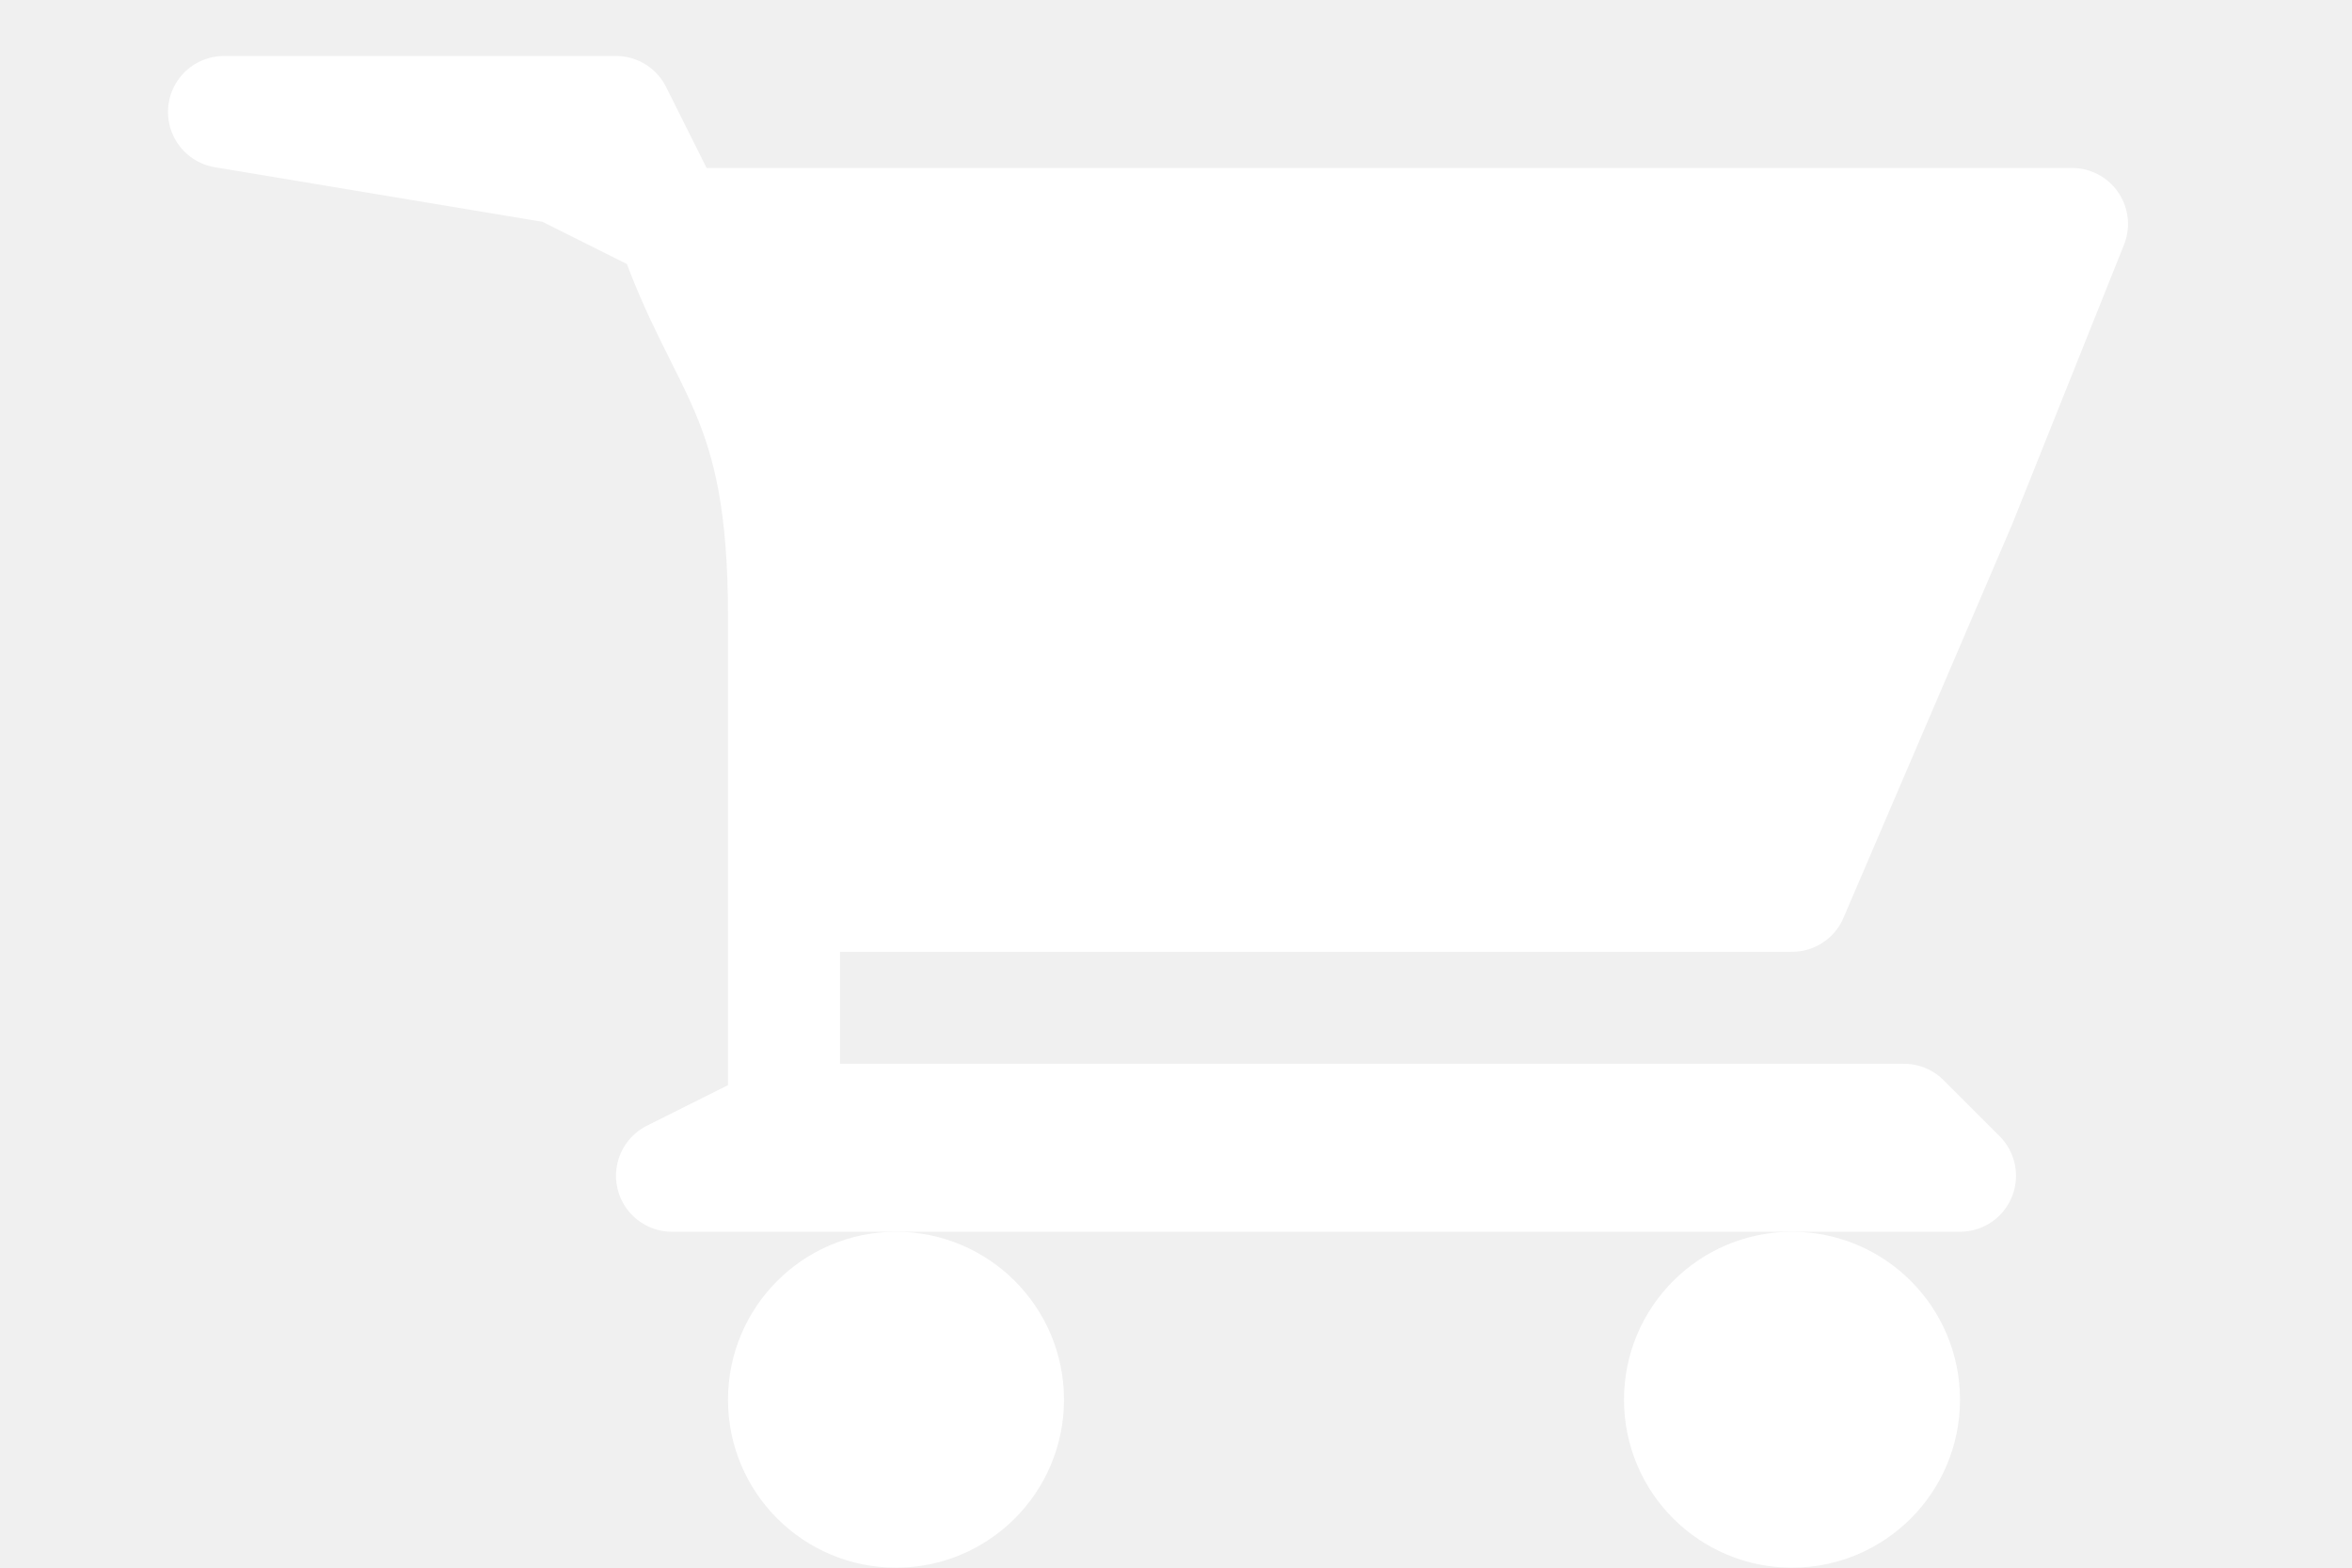
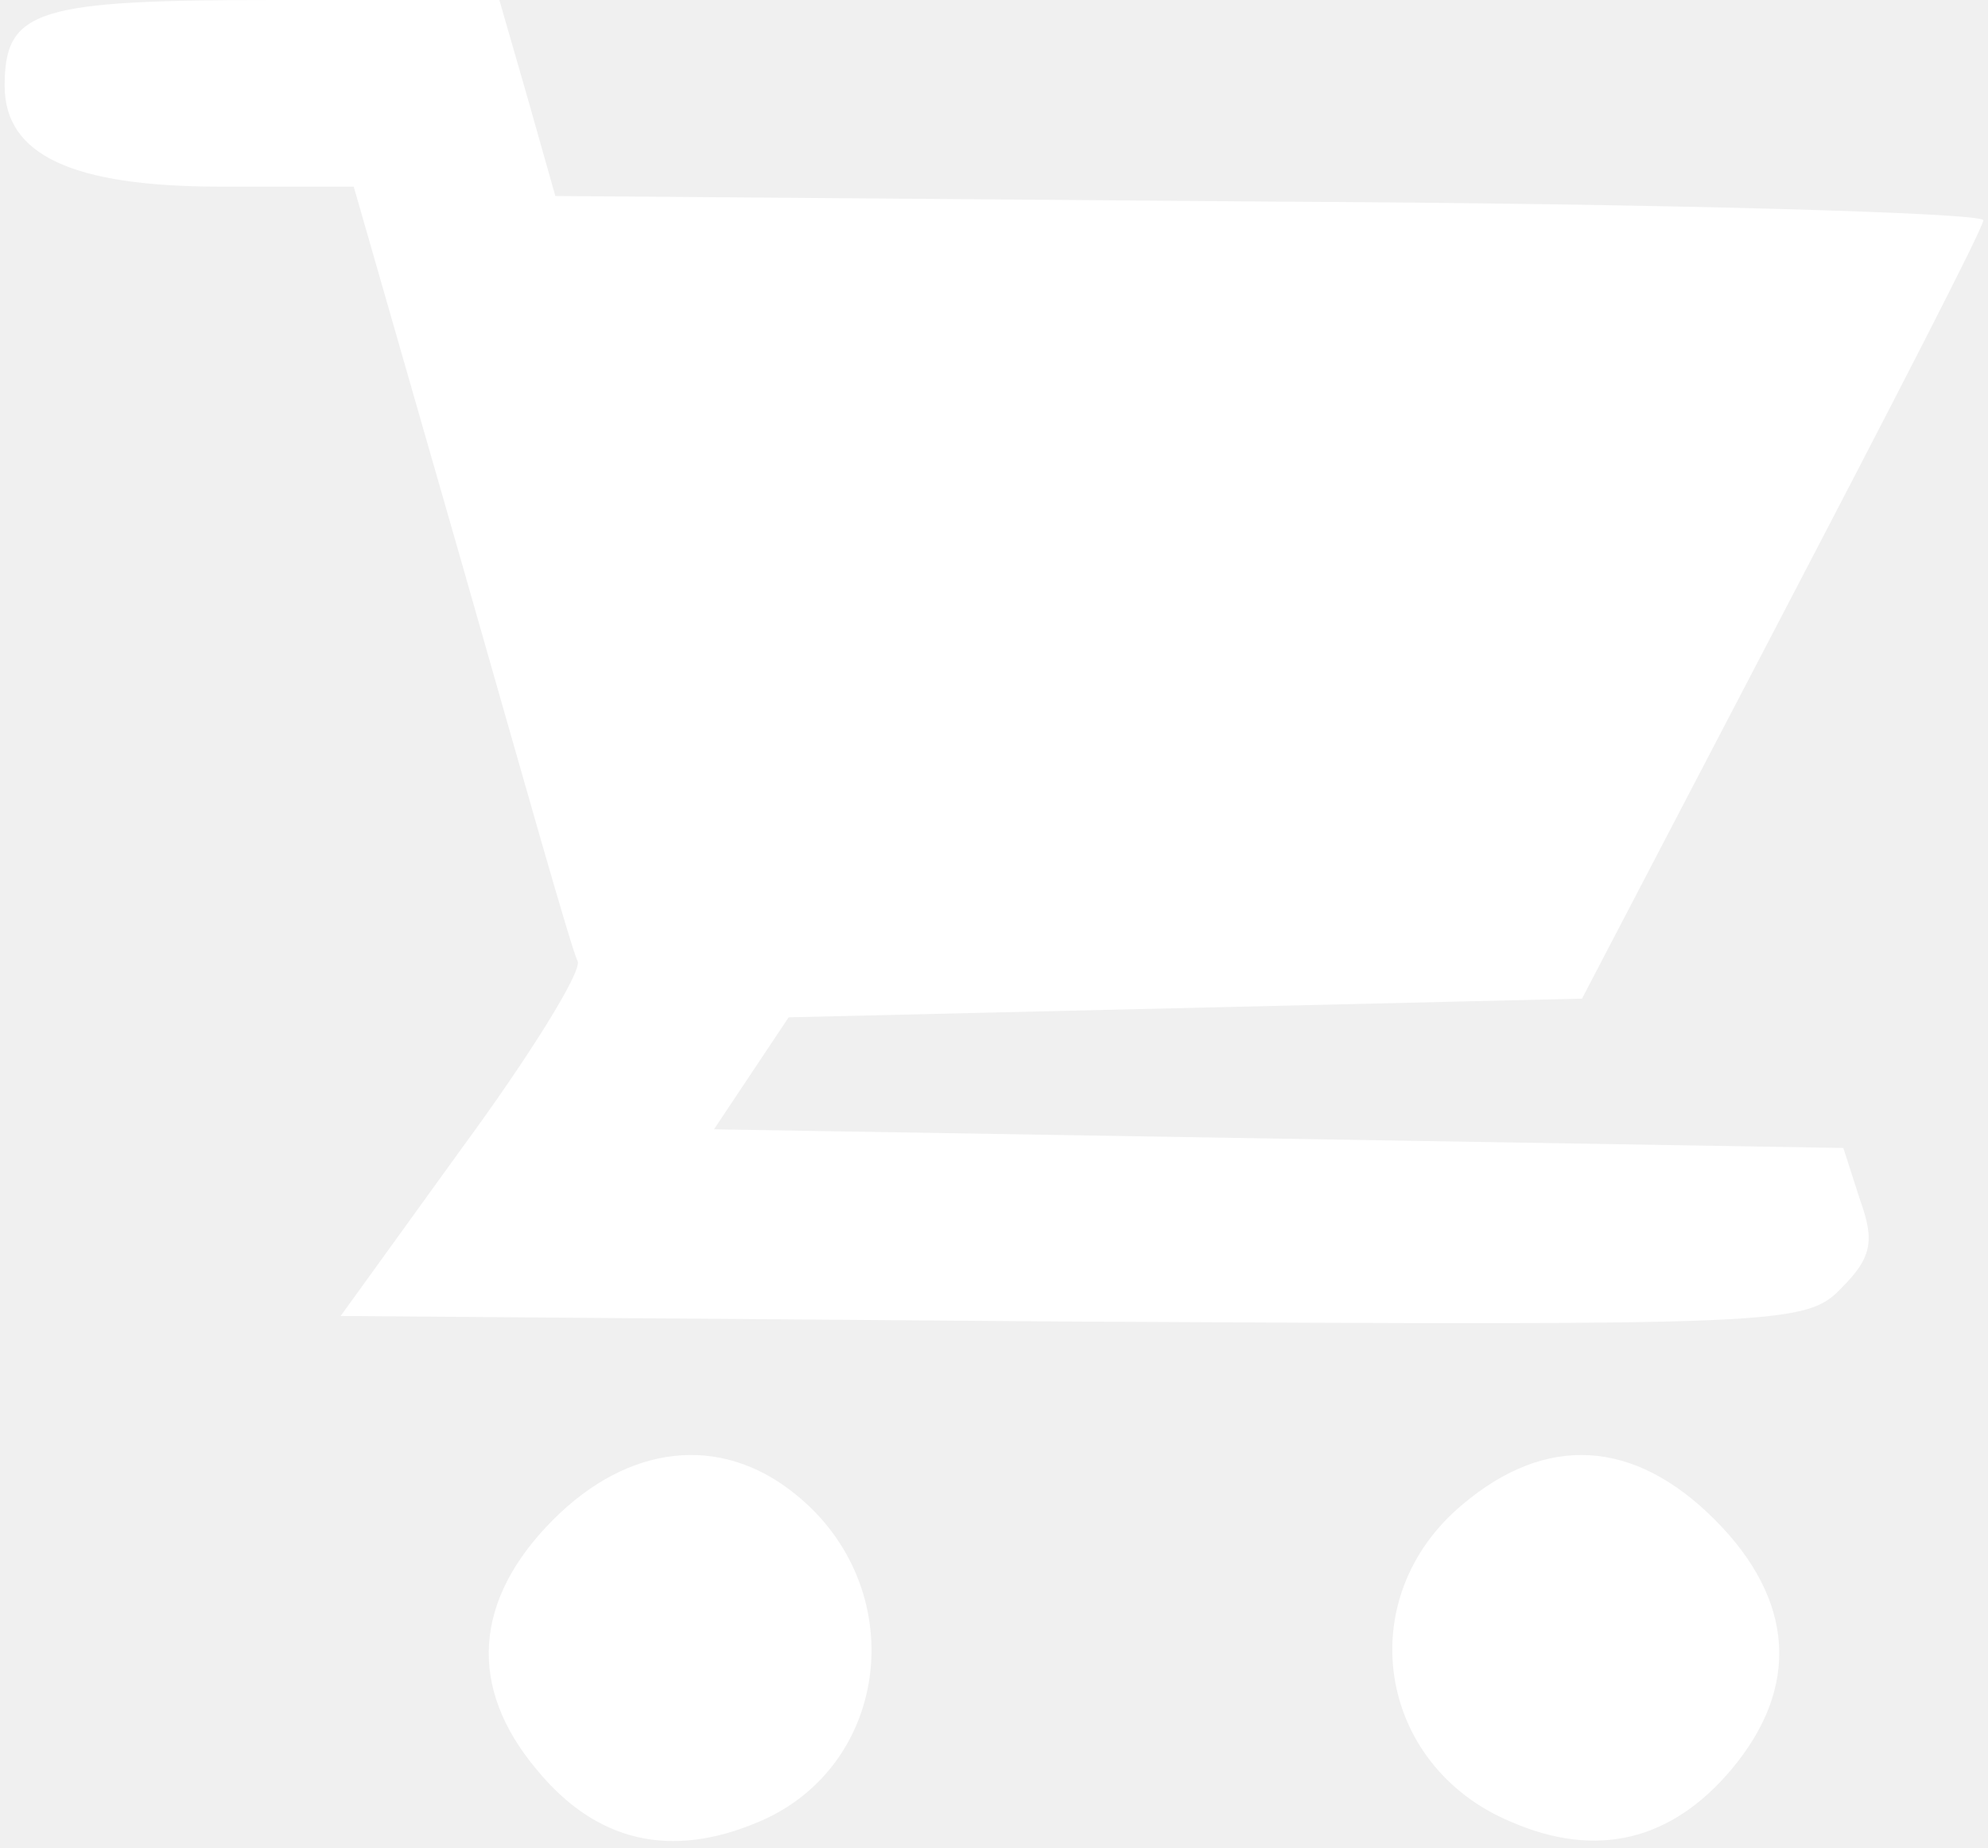
- <svg xmlns="http://www.w3.org/2000/svg" width="18" height="12" viewBox="0 0 18 14" fill="none">
-   <circle cx="14.5" cy="12.5" r="1" fill="white" stroke="white" />
-   <circle cx="6.5" cy="12.5" r="1" fill="white" stroke="white" />
-   <path d="M4.5 10.5L5.5 10V8V5.5C5.5 3.5 4.953 3.323 4.5 2L3.5 1.5L0.5 1H4L4.5 2H17L16 4.5L14.5 8H5.5V10H15.5L16 10.5H4.5Z" fill="white" />
-   <path d="M5.5 10L4.5 10.5H16L15.5 10H5.5ZM5.5 10V8M5.5 8H14.5L16 4.5L17 2H4.5M5.5 8V5.5C5.5 3.5 4.953 3.323 4.5 2M4.5 2L4 1H0.5L3.5 1.5L4.5 2Z" stroke="white" stroke-linejoin="round" />
+ <svg xmlns="http://www.w3.org/2000/svg" width="142" height="132" viewBox="0 0 142 132" fill="none">
+   <path d="M37.667 6.933L39.667 14L90.733 14.4C118.733 14.533 141.667 15.2 141.667 15.733C141.667 16.267 135.133 28.933 127.267 44L113 71.333L56.333 72.667L51 80.667L131.667 82L132.867 85.733C133.933 88.667 133.667 89.867 131.533 92C129 94.667 127.267 94.667 76.6 94.4L24.333 94L33 82C37.8 75.467 41.533 69.467 41.267 68.667C40.867 68 37.267 55.2 33 40.267L25.267 13.333H15.8C5.133 13.333 0.333 11.067 0.333 6.133C0.333 0.667 2.6 0 19.667 0H35.667L37.667 6.933ZM56.733 106.667C65.133 113.333 63.667 126.133 54.2 130.133C47.933 132.8 42.6 131.6 38.333 126.4C33.4 120.533 33.8 114.267 39.533 108.533C44.867 103.2 51.4 102.4 56.733 106.667ZM122.467 108.533C128.2 114.267 128.6 120.533 123.667 126.4C119.4 131.467 114.067 132.8 107.933 130.133C98.333 126.133 96.467 114.133 104.467 107.467C110.467 102.4 116.733 102.8 122.467 108.533Z" fill="white" />
</svg>
